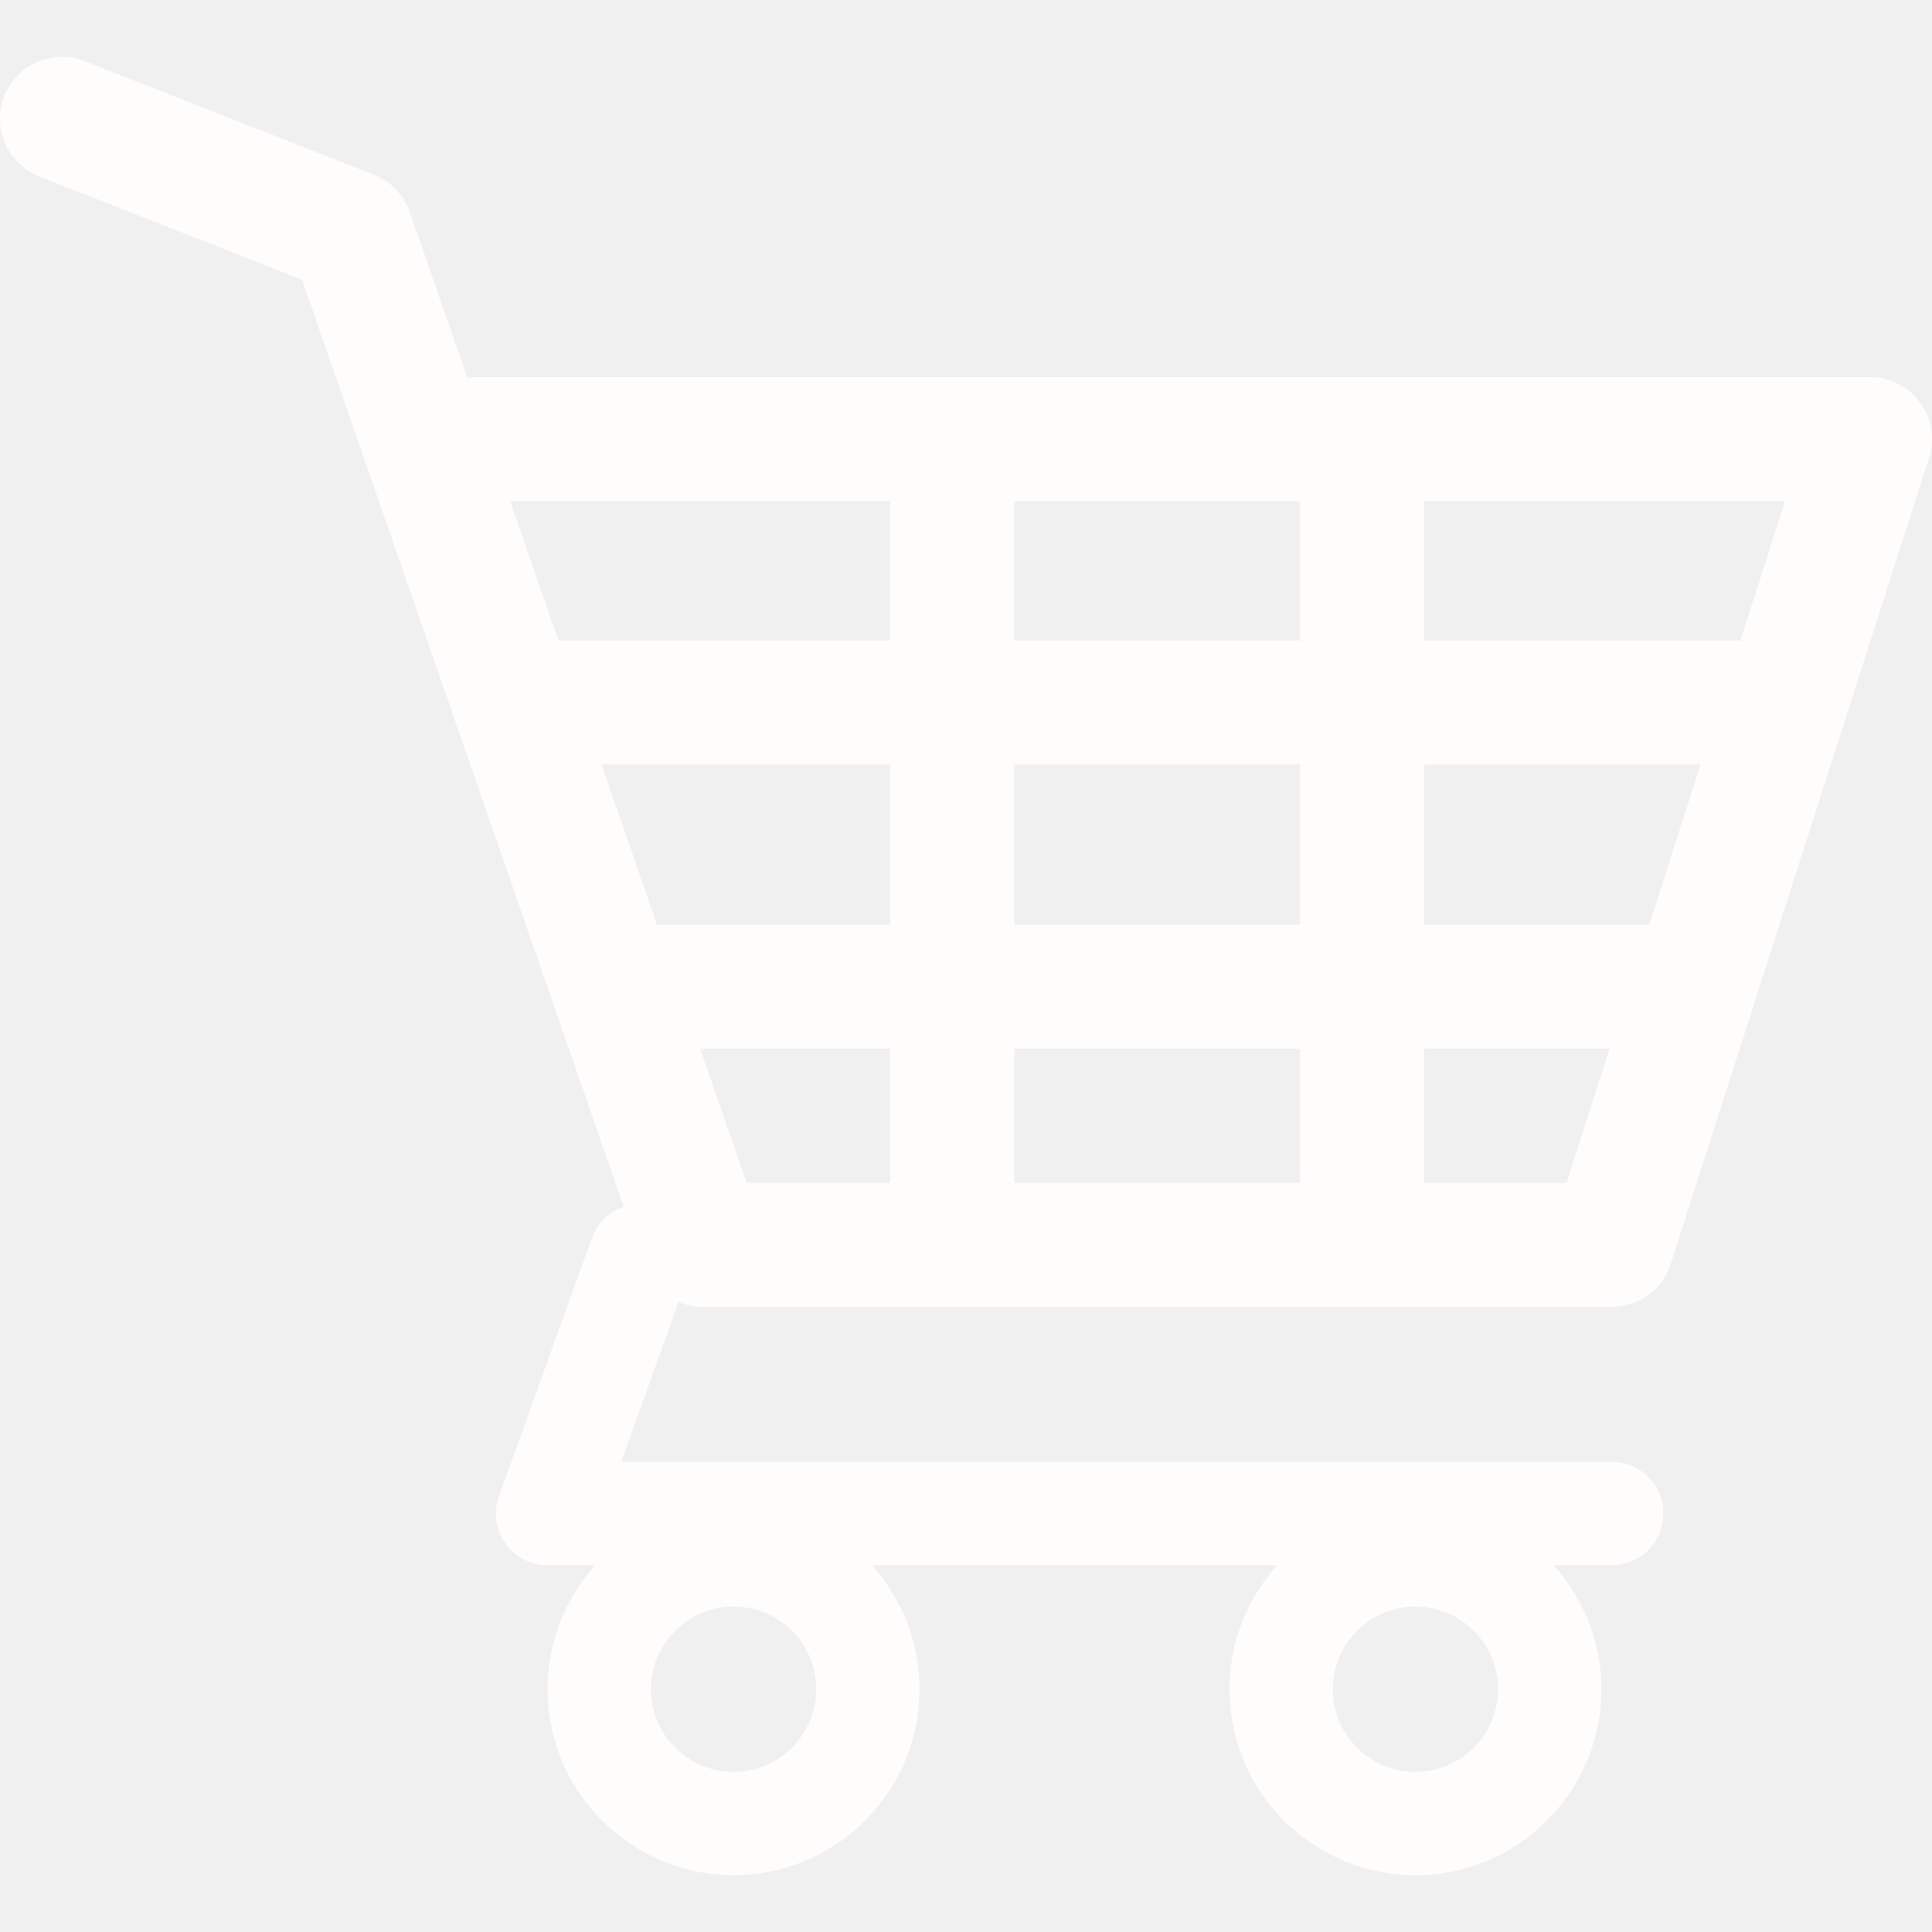
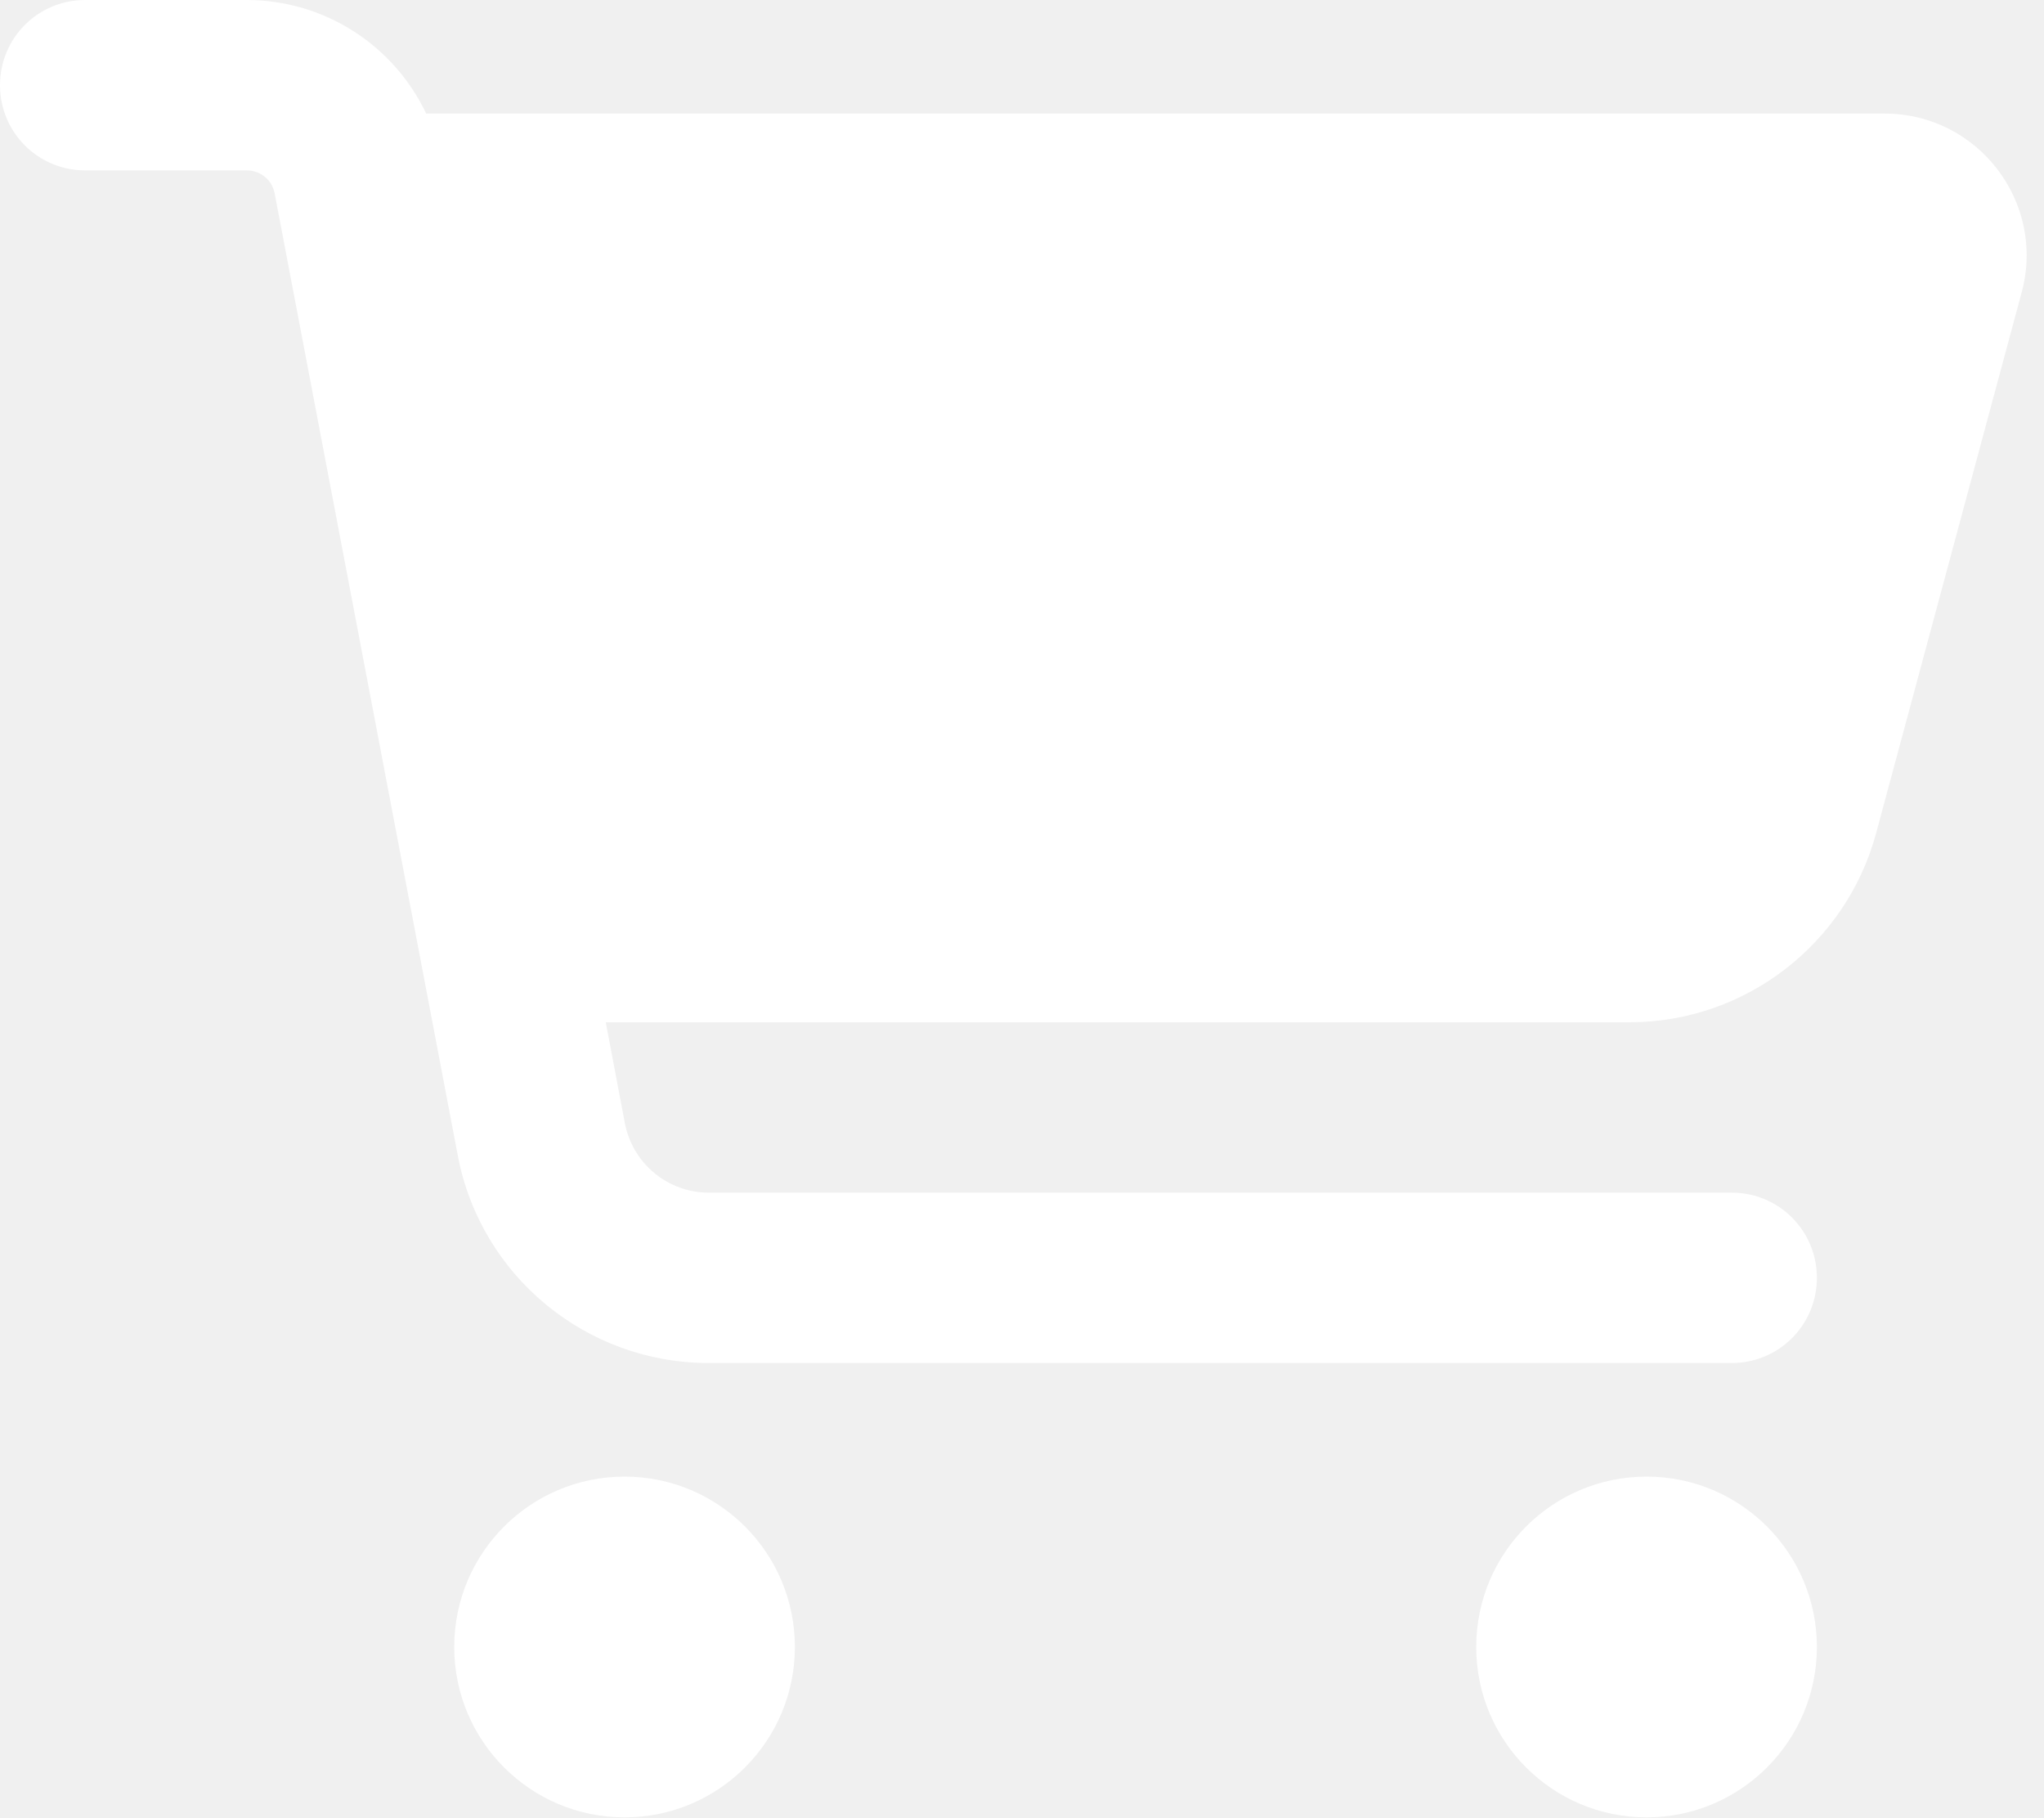
- <svg xmlns="http://www.w3.org/2000/svg" version="1.1" width="512" height="512" x="0" y="0" viewBox="0 0 446.843 446.843" style="enable-background:new 0 0 512 512" xml:space="preserve" class="">
-   <g>
-     <g>
-       <path d="M444.09,93.103c-2.698-3.699-7.006-5.888-11.584-5.888H109.92c-0.625,0-1.249,0.038-1.85,0.119l-13.276-38.27   c-1.376-3.958-4.406-7.113-8.3-8.646L19.586,14.134c-7.374-2.887-15.695,0.735-18.591,8.1c-2.891,7.369,0.73,15.695,8.1,18.591   l60.768,23.872l74.381,214.399c-3.283,1.144-6.065,3.663-7.332,7.187l-21.506,59.739c-1.318,3.663-0.775,7.733,1.468,10.916   c2.24,3.183,5.883,5.078,9.773,5.078h11.044c-6.844,7.616-11.044,17.646-11.044,28.675c0,23.718,19.298,43.012,43.012,43.012   s43.012-19.294,43.012-43.012c0-11.029-4.2-21.059-11.044-28.675h93.776c-6.847,7.616-11.048,17.646-11.048,28.675   c0,23.718,19.294,43.012,43.013,43.012c23.718,0,43.012-19.294,43.012-43.012c0-11.029-4.2-21.059-11.043-28.675h13.433   c6.599,0,11.947-5.349,11.947-11.948c0-6.599-5.349-11.947-11.947-11.947H143.647l13.319-36.996   c1.72,0.724,3.578,1.152,5.523,1.152h210.278c6.234,0,11.751-4.027,13.65-9.959l59.739-186.387   C447.557,101.567,446.788,96.802,444.09,93.103z M169.659,409.807c-10.543,0-19.116-8.573-19.116-19.116   s8.573-19.117,19.116-19.117s19.116,8.574,19.116,19.117S180.202,409.807,169.659,409.807z M327.367,409.807   c-10.543,0-19.117-8.573-19.117-19.116s8.574-19.117,19.117-19.117c10.542,0,19.116,8.574,19.116,19.117   S337.909,409.807,327.367,409.807z M402.52,148.149h-73.161V115.89h83.499L402.52,148.149z M381.453,213.861h-52.094v-37.038   h63.967L381.453,213.861z M234.571,213.861v-37.038h66.113v37.038H234.571z M300.684,242.538v31.064h-66.113v-31.064H300.684z    M139.115,176.823h66.784v37.038h-53.933L139.115,176.823z M234.571,148.149V115.89h66.113v32.259H234.571z M205.898,115.89v32.259   h-76.734l-11.191-32.259H205.898z M161.916,242.538h43.982v31.064h-33.206L161.916,242.538z M329.359,273.603v-31.064h42.909   l-9.955,31.064H329.359z" fill="#fffcfc" data-original="#000000" style="" class="" />
-     </g>
-     <g>
- </g>
-     <g>
- </g>
-     <g>
- </g>
-     <g>
- </g>
-     <g>
- </g>
-     <g>
- </g>
-     <g>
- </g>
-     <g>
- </g>
-     <g>
- </g>
-     <g>
- </g>
-     <g>
- </g>
-     <g>
- </g>
-     <g>
- </g>
-     <g>
- </g>
-     <g>
- </g>
-   </g>
+ <svg xmlns="http://www.w3.org/2000/svg" height="1em" viewBox="0 0 576 512">
+   <style>svg{fill:#ffffff}</style>
+   <path d="M0 24C0 10.7 10.7 0 24 0H69.5c22 0 41.5 12.8 50.6 32h411c26.3 0 45.5 25 38.6 50.4l-41 152.3c-8.5 31.4-37 53.3-69.5 53.3H170.7l5.4 28.5c2.2 11.3 12.1 19.5 23.6 19.5H488c13.3 0 24 10.7 24 24s-10.7 24-24 24H199.7c-34.6 0-64.3-24.6-70.7-58.5L77.4 54.5c-.7-3.8-4-6.5-7.9-6.5H24C10.7 48 0 37.3 0 24zM128 464a48 48 0 1 1 96 0 48 48 0 1 1 -96 0zm336-48a48 48 0 1 1 0 96 48 48 0 1 1 0-96z" />
</svg>
